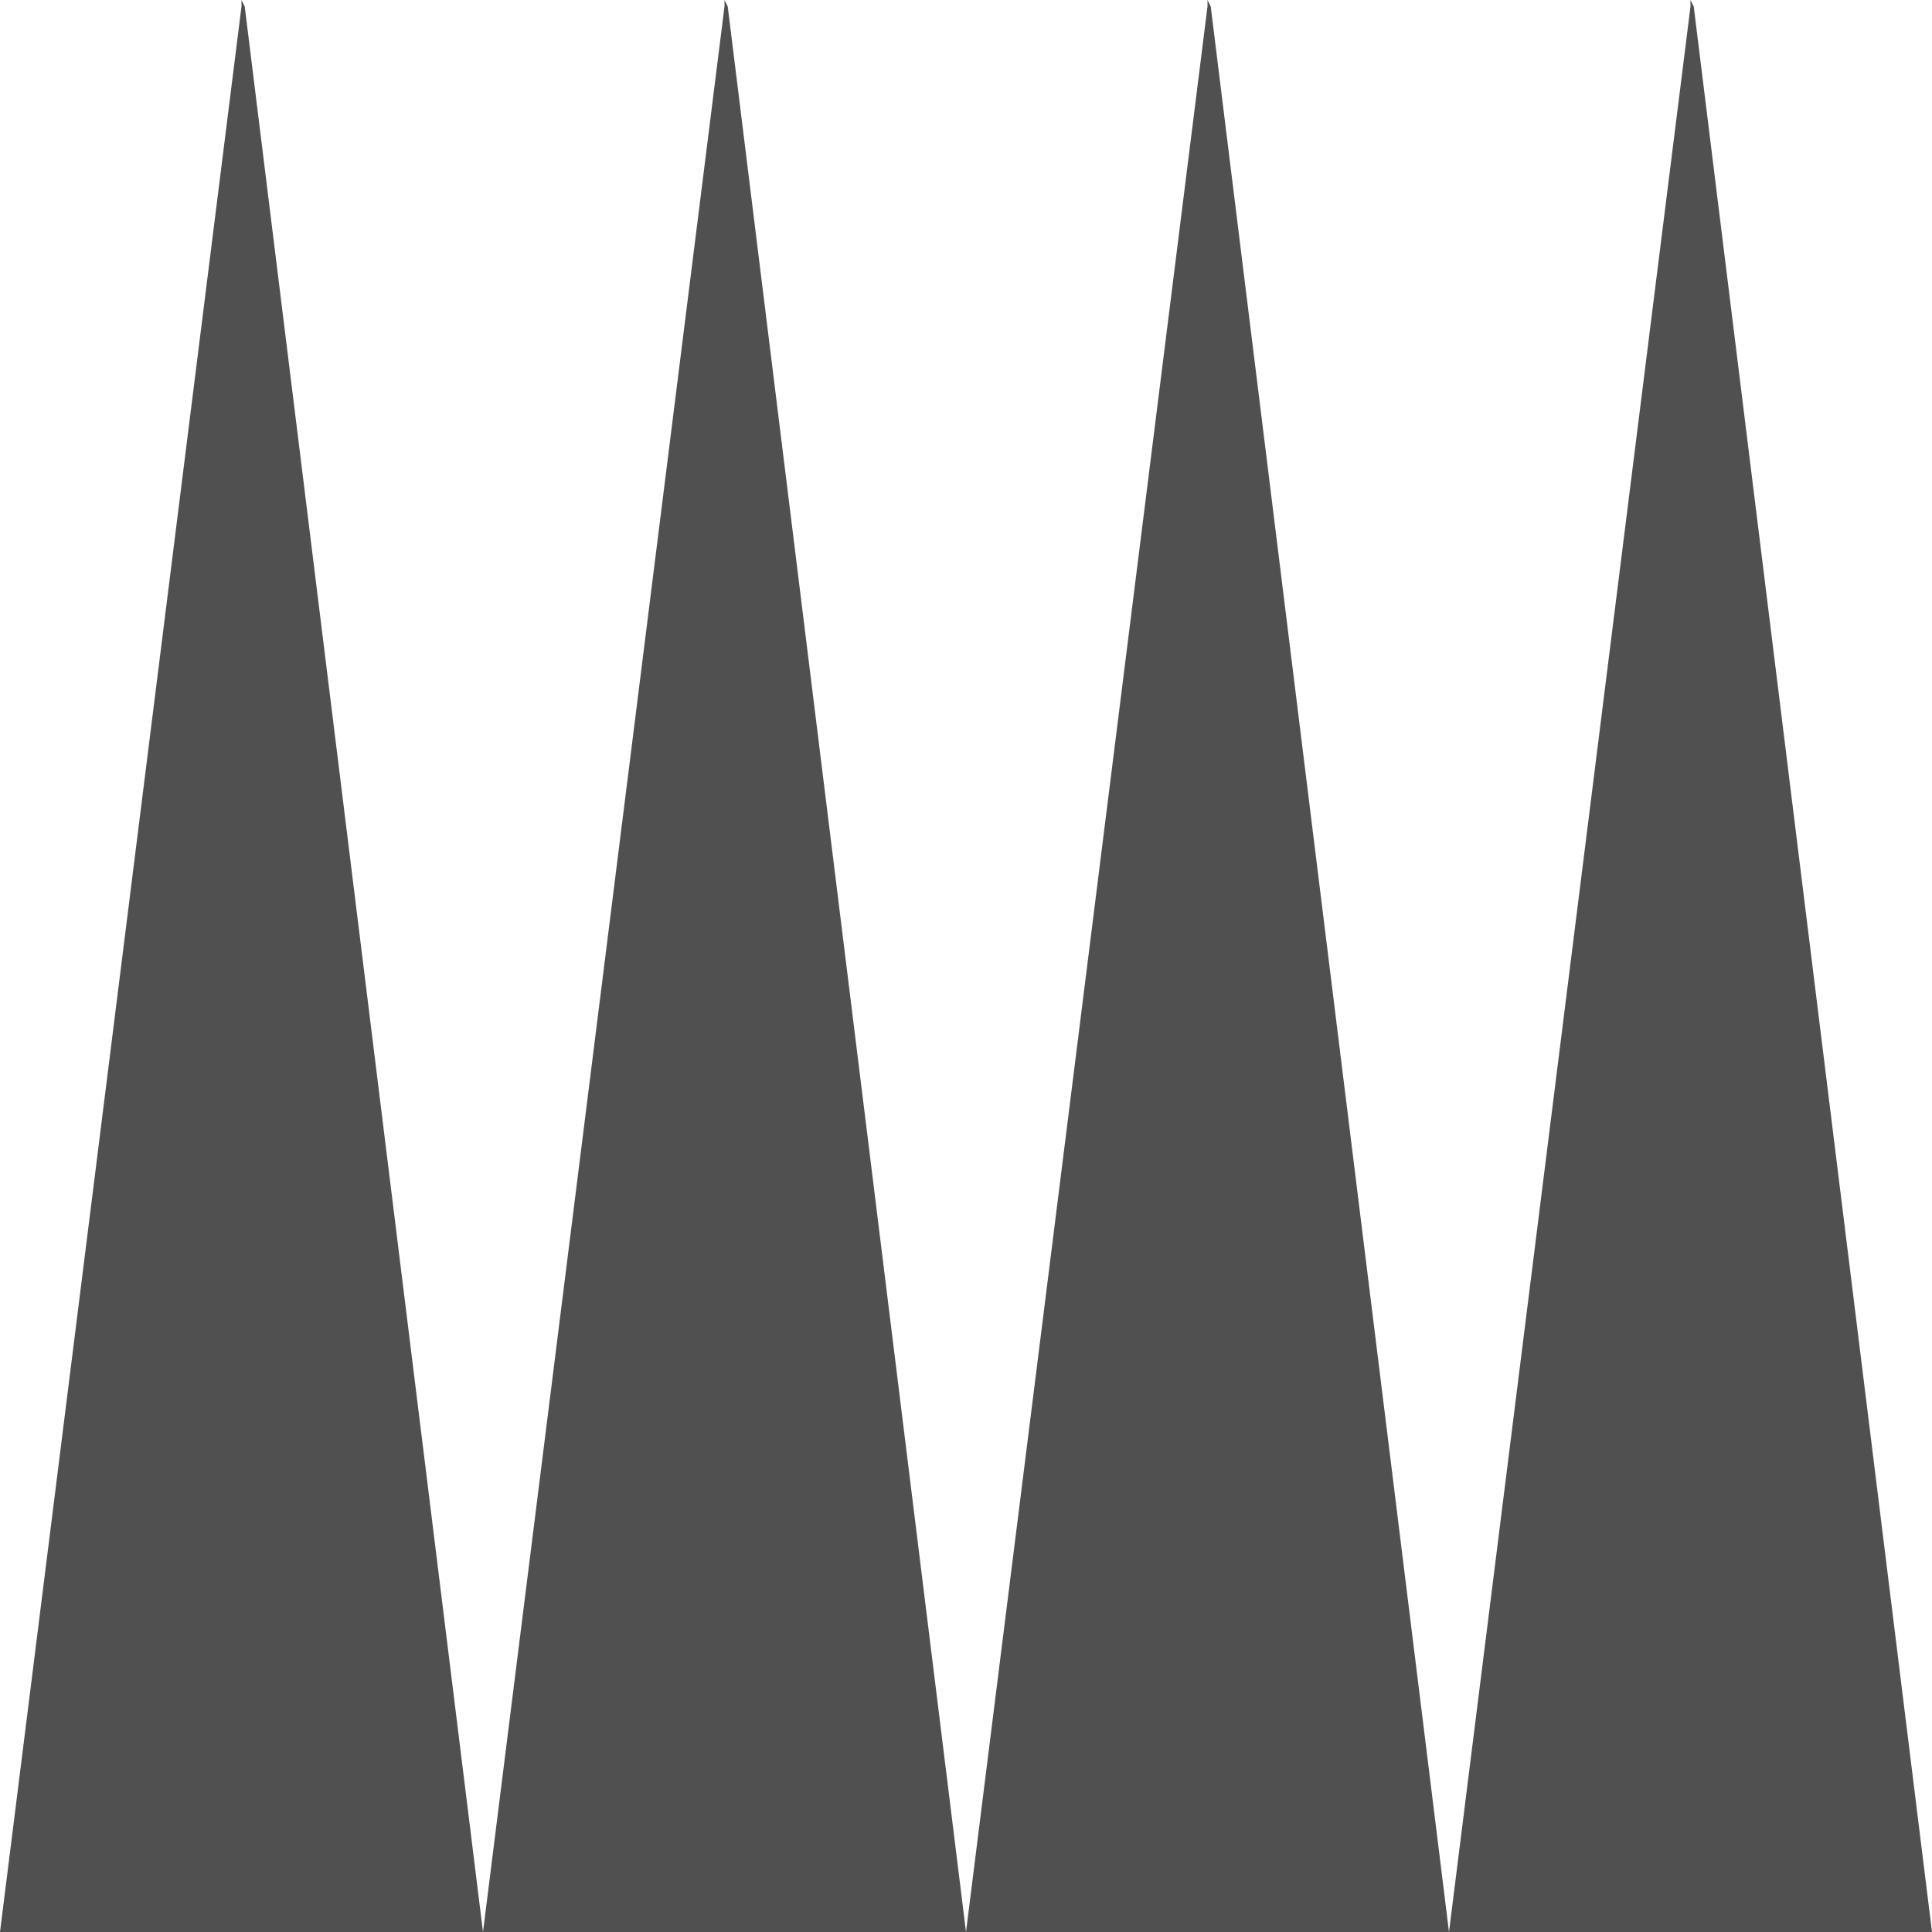
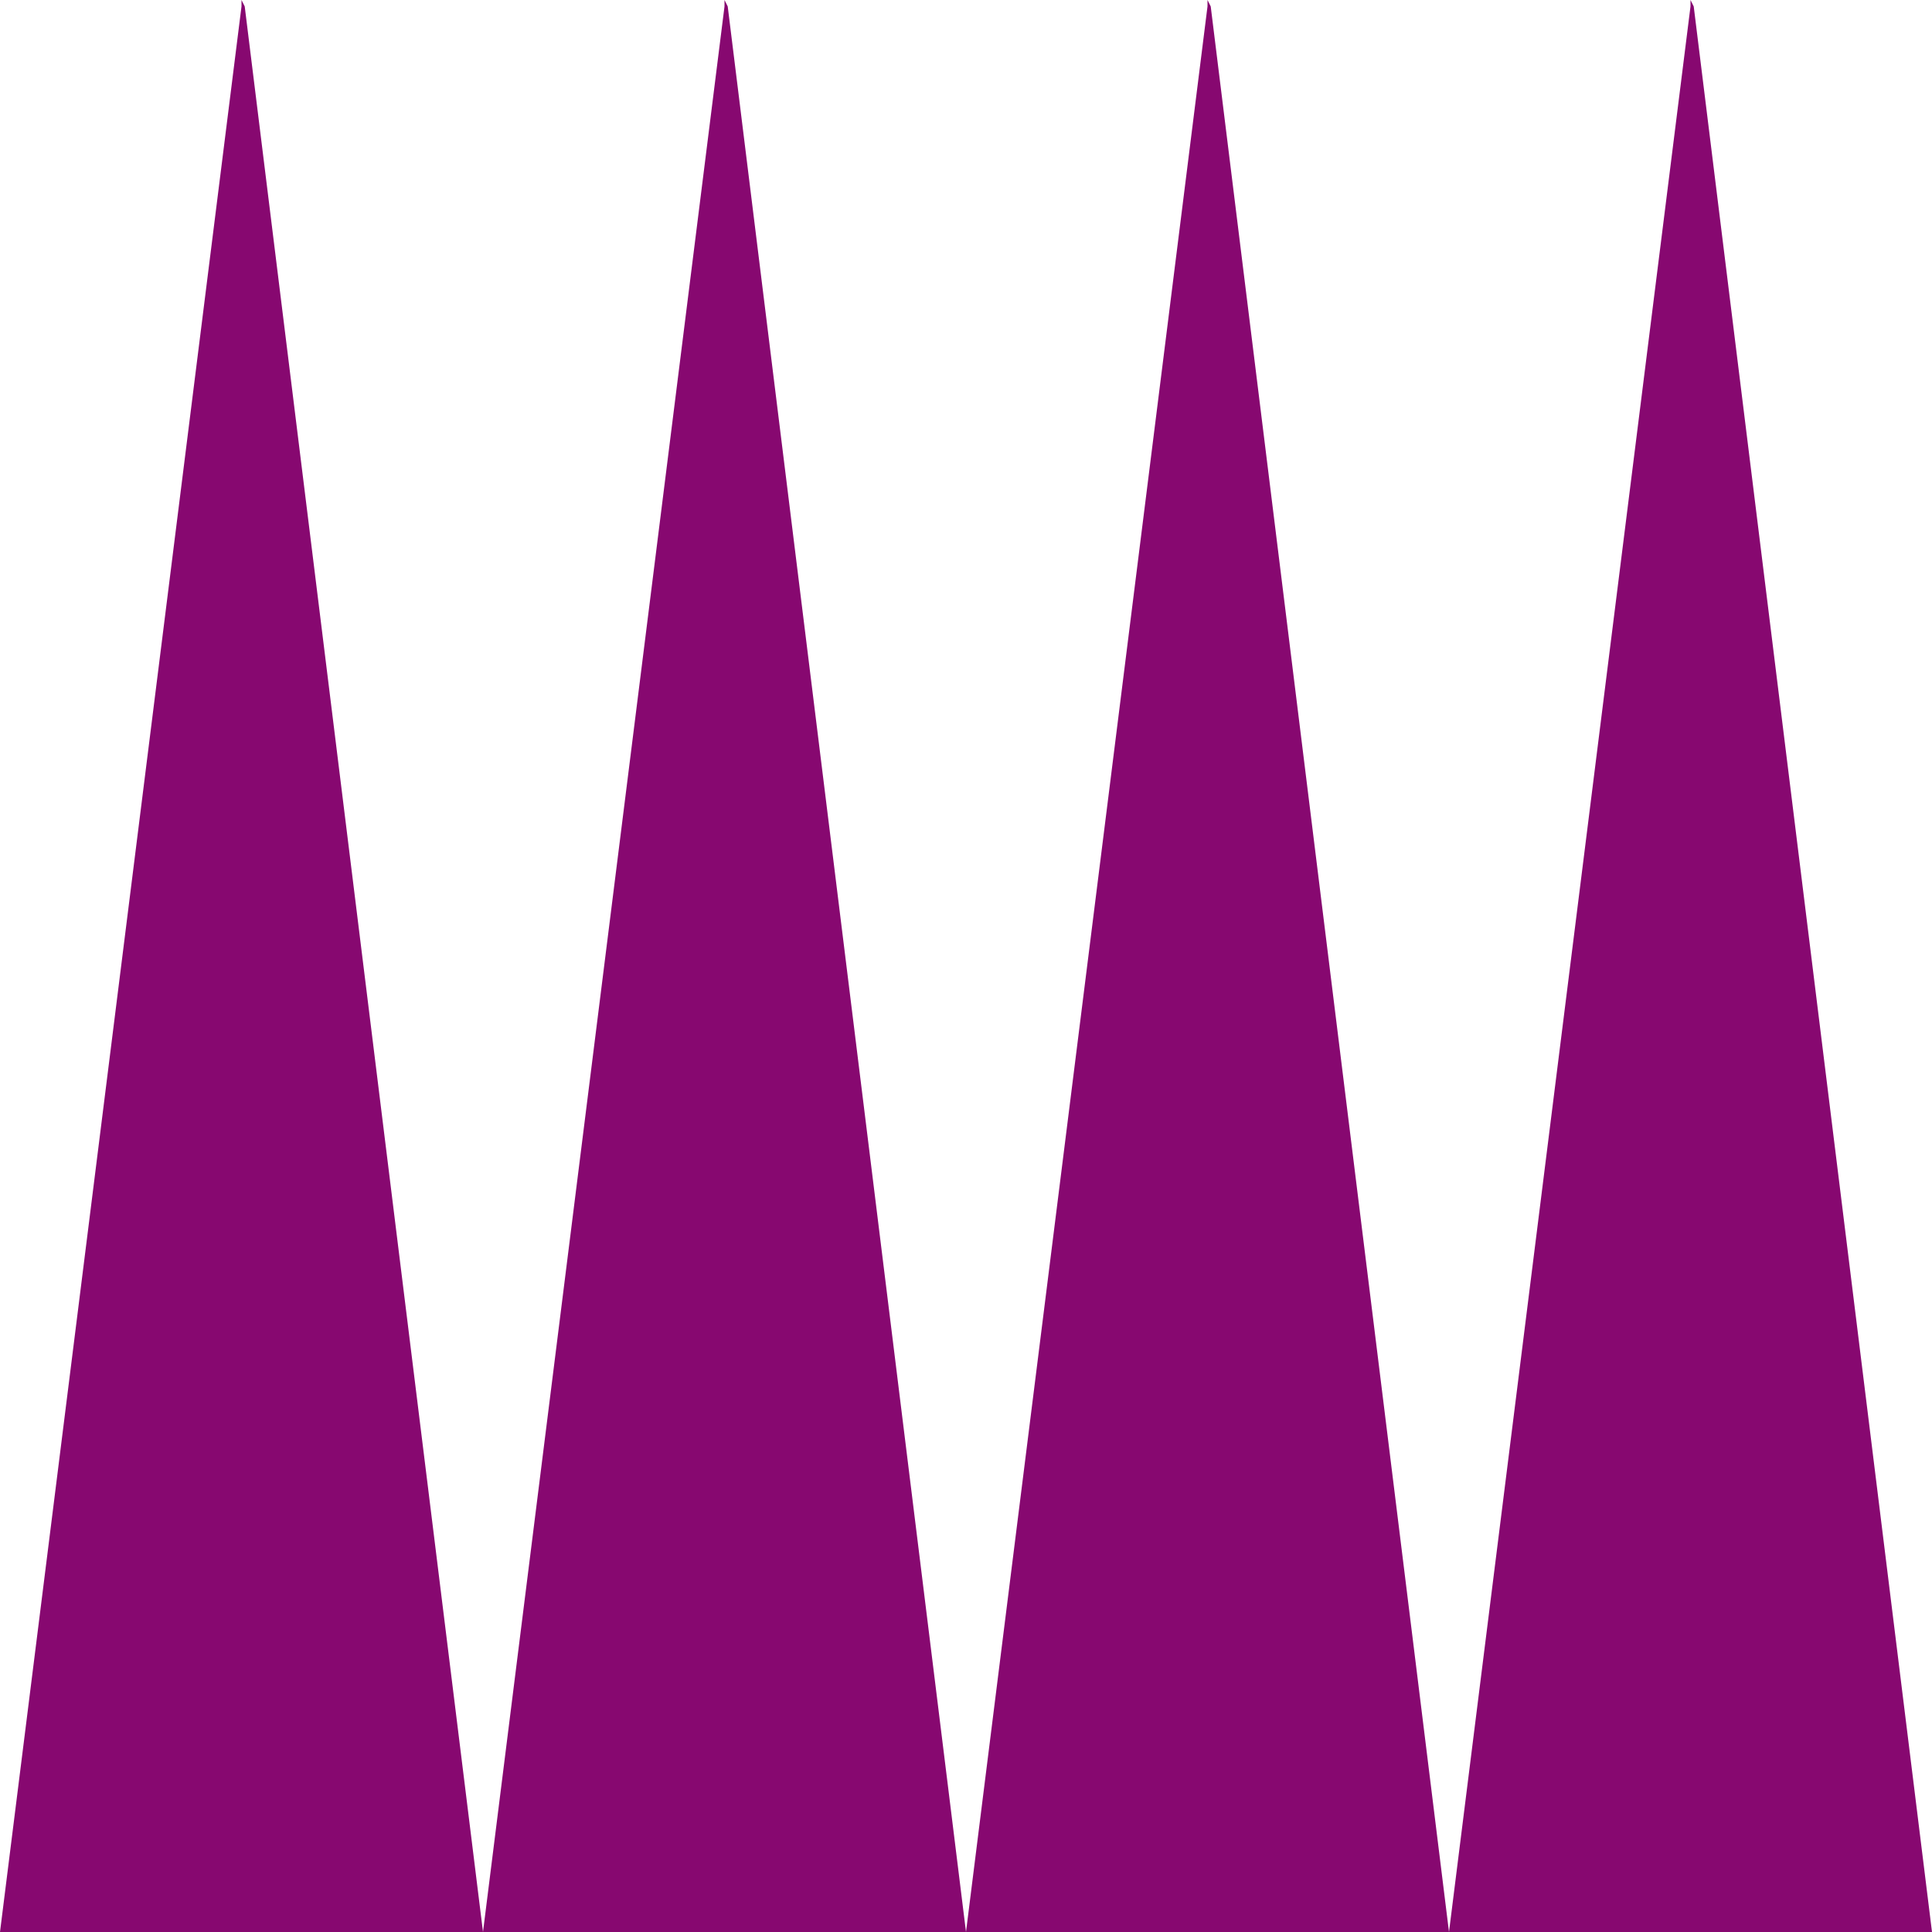
<svg xmlns="http://www.w3.org/2000/svg" version="1.1" preserveAspectRatio="none" x="0px" y="0px" width="30px" height="30px" viewBox="0 0 30 30">
-   <path fill="#505050" stroke="none" d=" M 11.3 0.1 L 11.25 0 11.25 0.1 7.5 30 15 30 11.3 0.1 M 3.8 0.1 L 3.75 0 3.75 0.1 0 30 7.5 30 3.8 0.1 M 18.75 0 L 18.75 0.1 15 30 22.5 30 18.8 0.1 18.75 0 M 26.25 0 L 26.25 0.1 22.5 30 30 30 26.3 0.1 26.25 0 Z" />
+   <path fill="#870870" stroke="none" d=" M 11.3 0.1 L 11.25 0 11.25 0.1 7.5 30 15 30 11.3 0.1 M 3.8 0.1 L 3.75 0 3.75 0.1 0 30 7.5 30 3.8 0.1 M 18.75 0 L 18.75 0.1 15 30 22.5 30 18.8 0.1 18.75 0 M 26.25 0 L 26.25 0.1 22.5 30 30 30 26.3 0.1 26.25 0 Z" />
</svg>
